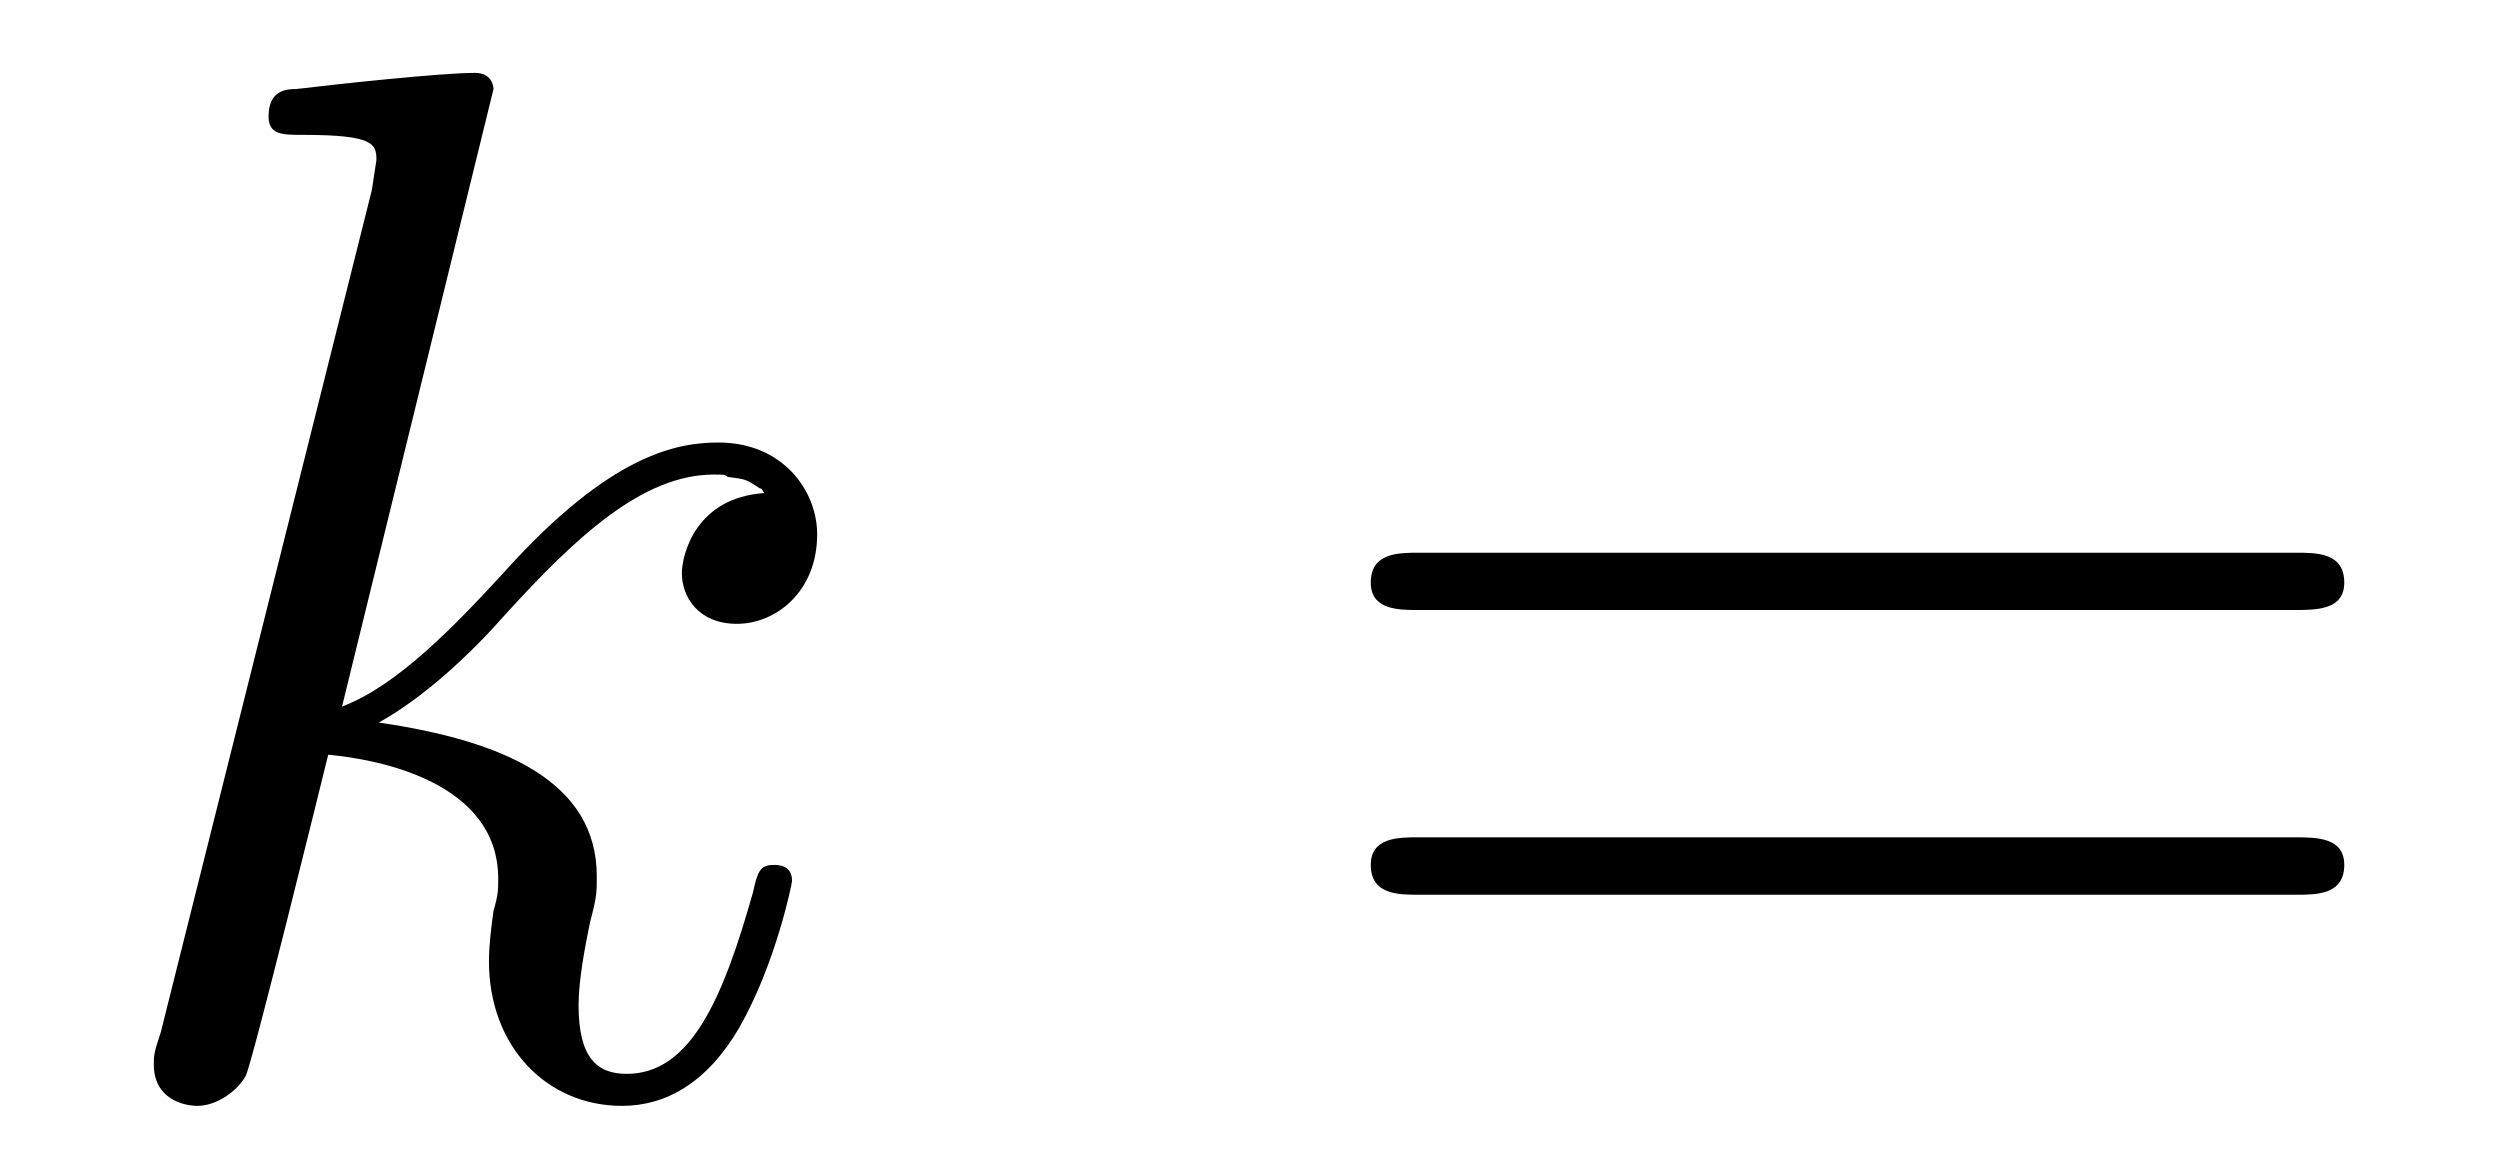
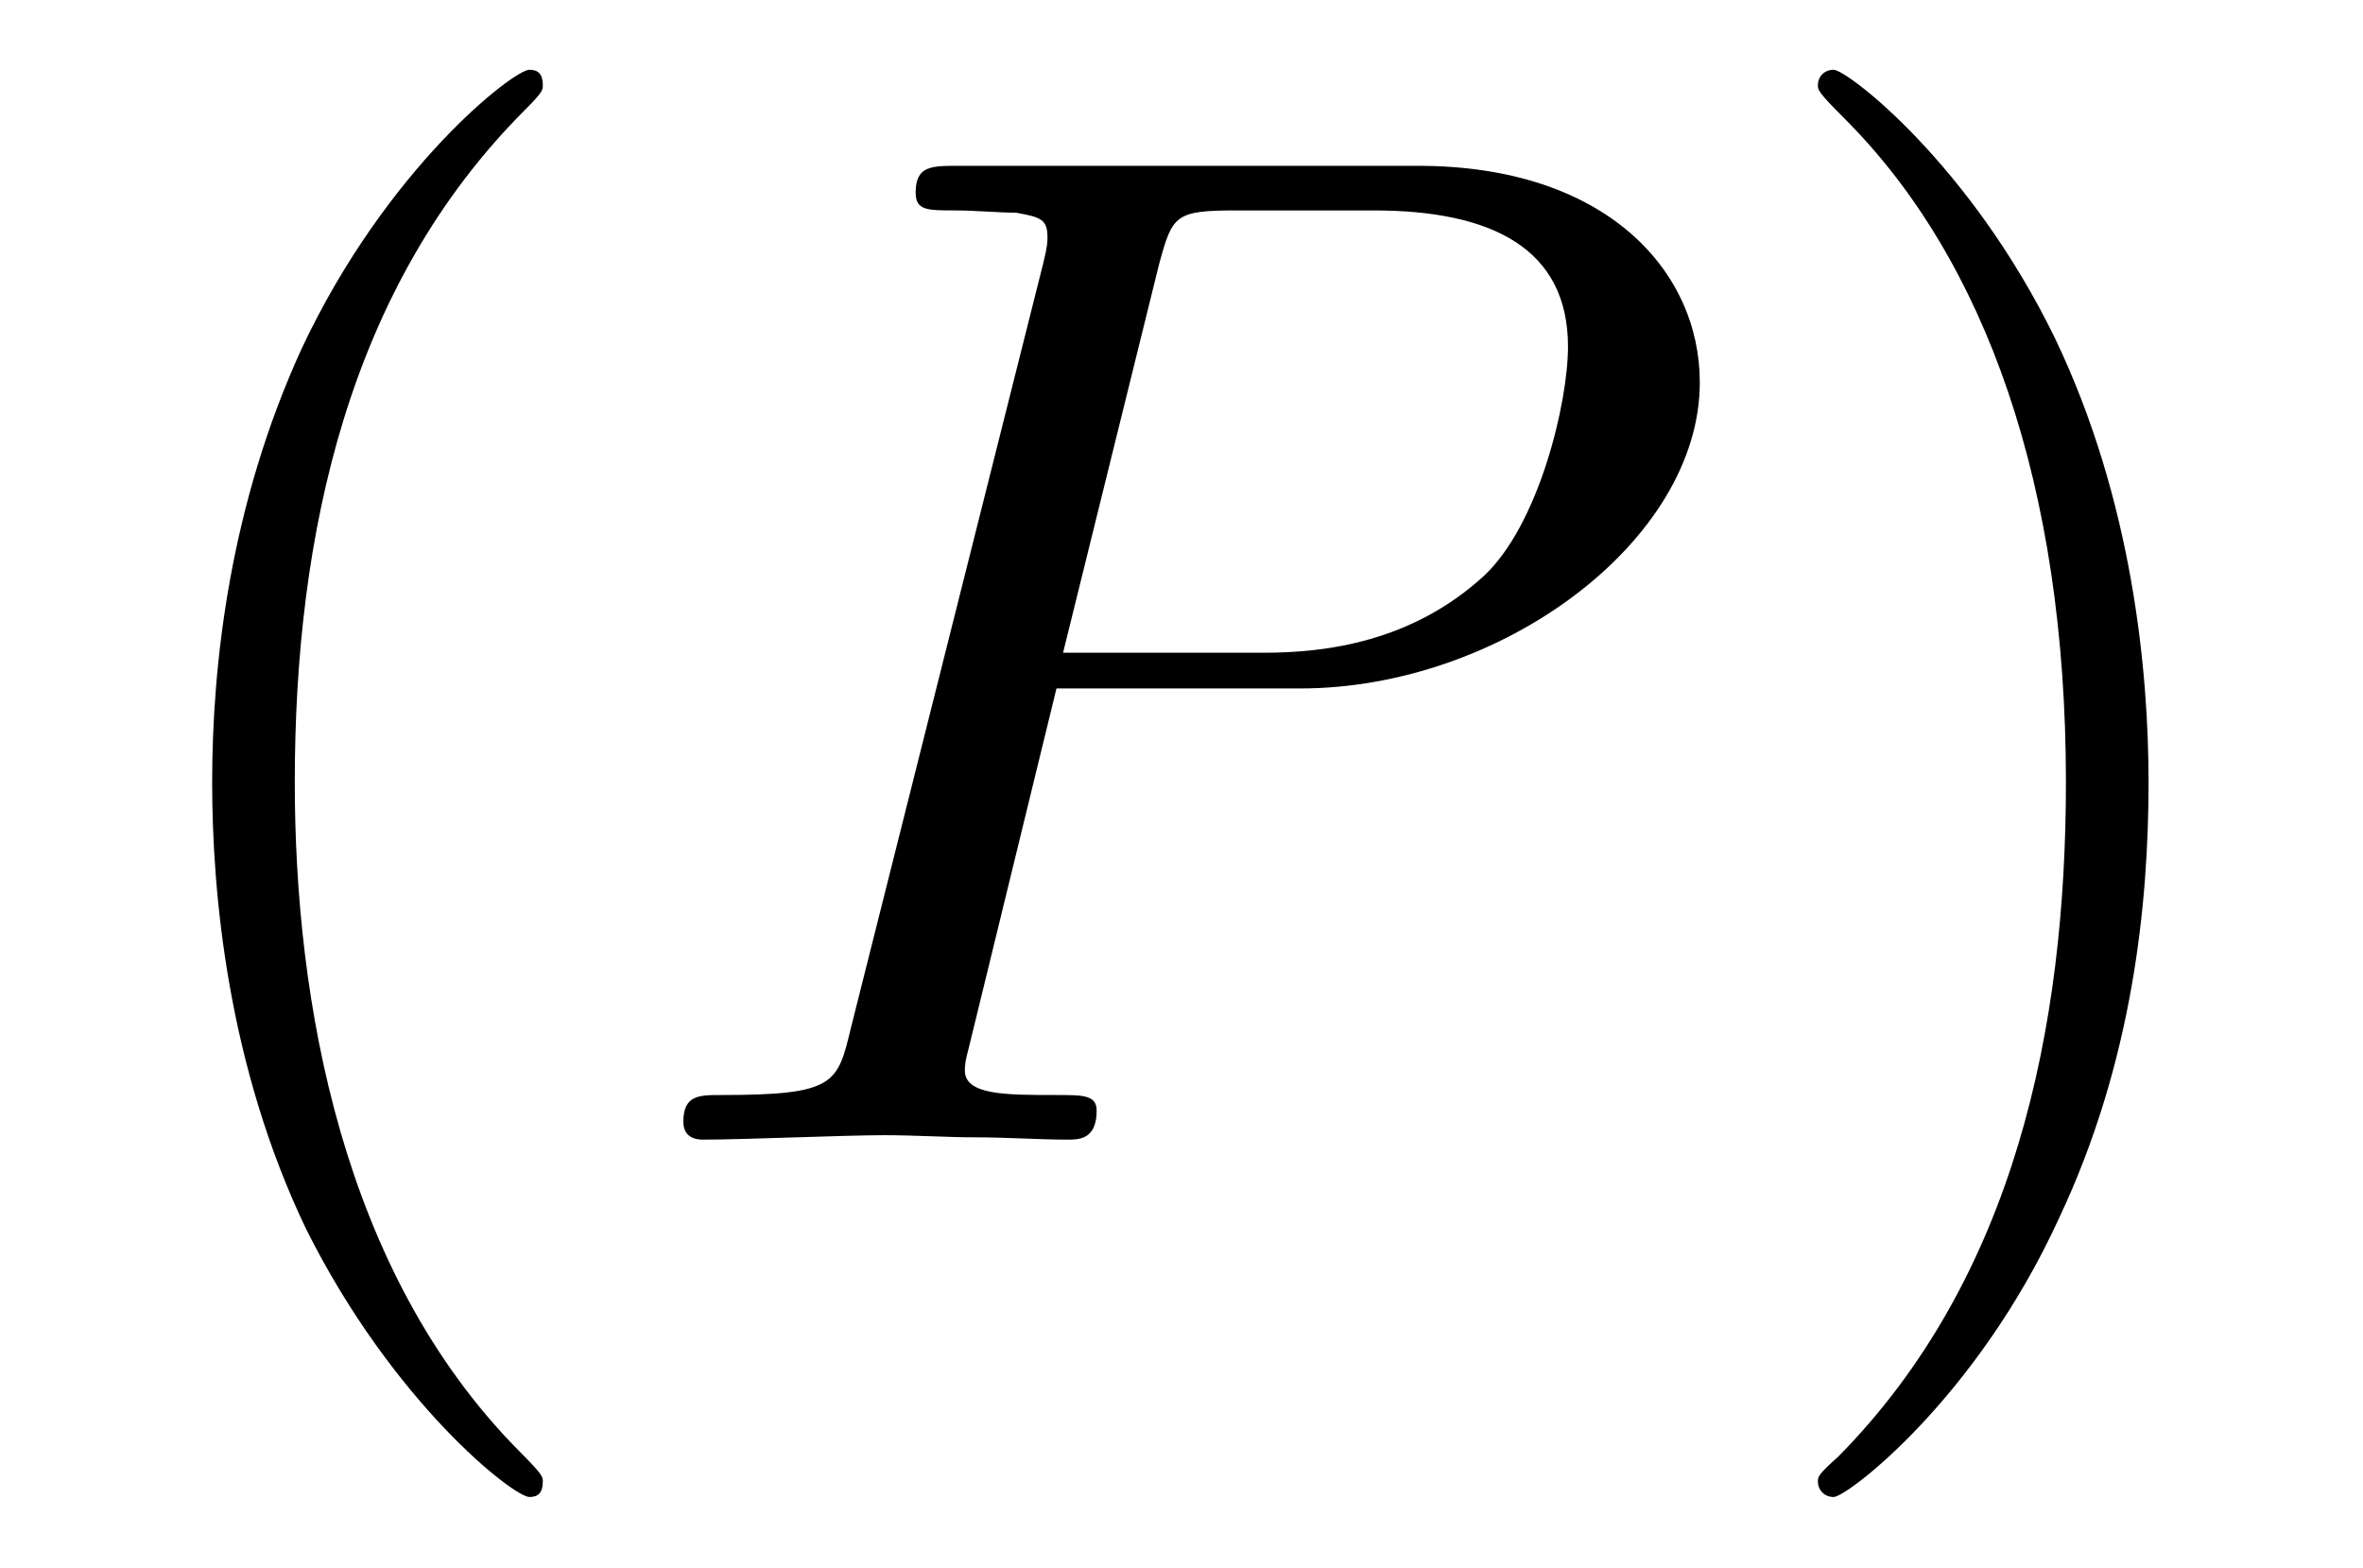
- <svg xmlns="http://www.w3.org/2000/svg" xmlns:xlink="http://www.w3.org/1999/xlink" viewBox="0 0 17.016 7.918">
+ <svg xmlns="http://www.w3.org/2000/svg" xmlns:xlink="http://www.w3.org/1999/xlink" viewBox="0 0 16.529 10.963">
  <defs>
    <g>
      <g id="glyph-0-0">
-         <path d="M 2.859 -6.812 C 2.859 -6.812 2.859 -6.922 2.734 -6.922 C 2.5 -6.922 1.781 -6.844 1.516 -6.812 C 1.438 -6.812 1.328 -6.797 1.328 -6.625 C 1.328 -6.5 1.422 -6.5 1.562 -6.5 C 2.047 -6.5 2.062 -6.438 2.062 -6.328 L 2.031 -6.125 L 0.594 -0.391 C 0.547 -0.25 0.547 -0.234 0.547 -0.172 C 0.547 0.062 0.75 0.109 0.844 0.109 C 0.969 0.109 1.109 0.016 1.172 -0.094 C 1.219 -0.188 1.672 -2.031 1.734 -2.281 C 2.078 -2.25 2.891 -2.094 2.891 -1.438 C 2.891 -1.359 2.891 -1.328 2.859 -1.219 C 2.844 -1.109 2.828 -0.984 2.828 -0.875 C 2.828 -0.297 3.219 0.109 3.734 0.109 C 4.031 0.109 4.312 -0.047 4.531 -0.422 C 4.781 -0.859 4.891 -1.406 4.891 -1.422 C 4.891 -1.531 4.797 -1.531 4.766 -1.531 C 4.672 -1.531 4.656 -1.484 4.625 -1.344 C 4.422 -0.625 4.203 -0.109 3.766 -0.109 C 3.562 -0.109 3.438 -0.219 3.438 -0.578 C 3.438 -0.75 3.484 -0.984 3.516 -1.141 C 3.562 -1.312 3.562 -1.344 3.562 -1.453 C 3.562 -2.094 2.938 -2.375 2.078 -2.5 C 2.391 -2.672 2.719 -2.984 2.938 -3.234 C 3.422 -3.766 3.875 -4.188 4.359 -4.188 C 4.422 -4.188 4.438 -4.188 4.453 -4.172 C 4.578 -4.156 4.578 -4.156 4.672 -4.094 C 4.688 -4.094 4.688 -4.078 4.703 -4.062 C 4.234 -4.031 4.141 -3.641 4.141 -3.516 C 4.141 -3.359 4.25 -3.172 4.516 -3.172 C 4.781 -3.172 5.062 -3.391 5.062 -3.781 C 5.062 -4.078 4.828 -4.406 4.391 -4.406 C 4.109 -4.406 3.656 -4.328 2.938 -3.531 C 2.594 -3.156 2.203 -2.75 1.828 -2.609 Z M 2.859 -6.812 " />
+         <path d="M 3.297 2.391 C 3.297 2.359 3.297 2.344 3.125 2.172 C 1.891 0.922 1.562 -0.969 1.562 -2.5 C 1.562 -4.234 1.938 -5.969 3.172 -7.203 C 3.297 -7.328 3.297 -7.344 3.297 -7.375 C 3.297 -7.453 3.266 -7.484 3.203 -7.484 C 3.094 -7.484 2.203 -6.797 1.609 -5.531 C 1.109 -4.438 0.984 -3.328 0.984 -2.5 C 0.984 -1.719 1.094 -0.516 1.641 0.625 C 2.25 1.844 3.094 2.5 3.203 2.5 C 3.266 2.5 3.297 2.469 3.297 2.391 Z M 3.297 2.391 " />
+       </g>
+       <g id="glyph-0-1">
+         <path d="M 2.875 -2.5 C 2.875 -3.266 2.766 -4.469 2.219 -5.609 C 1.625 -6.828 0.766 -7.484 0.672 -7.484 C 0.609 -7.484 0.562 -7.438 0.562 -7.375 C 0.562 -7.344 0.562 -7.328 0.75 -7.141 C 1.734 -6.156 2.297 -4.578 2.297 -2.5 C 2.297 -0.781 1.938 0.969 0.703 2.219 C 0.562 2.344 0.562 2.359 0.562 2.391 C 0.562 2.453 0.609 2.5 0.672 2.5 C 0.766 2.5 1.672 1.812 2.25 0.547 C 2.766 -0.547 2.875 -1.656 2.875 -2.5 Z M 2.875 -2.5 " />
      </g>
      <g id="glyph-1-0">
-         <path d="M 6.844 -3.266 C 7 -3.266 7.188 -3.266 7.188 -3.453 C 7.188 -3.656 7 -3.656 6.859 -3.656 L 0.891 -3.656 C 0.75 -3.656 0.562 -3.656 0.562 -3.453 C 0.562 -3.266 0.75 -3.266 0.891 -3.266 Z M 6.859 -1.328 C 7 -1.328 7.188 -1.328 7.188 -1.531 C 7.188 -1.719 7 -1.719 6.844 -1.719 L 0.891 -1.719 C 0.75 -1.719 0.562 -1.719 0.562 -1.531 C 0.562 -1.328 0.75 -1.328 0.891 -1.328 Z M 6.859 -1.328 " />
+         <path d="M 3.016 -3.156 L 4.719 -3.156 C 6.125 -3.156 7.516 -4.188 7.516 -5.297 C 7.516 -6.078 6.859 -6.812 5.547 -6.812 L 2.328 -6.812 C 2.141 -6.812 2.031 -6.812 2.031 -6.625 C 2.031 -6.5 2.109 -6.5 2.312 -6.5 C 2.438 -6.5 2.625 -6.484 2.734 -6.484 C 2.906 -6.453 2.953 -6.438 2.953 -6.312 C 2.953 -6.281 2.953 -6.25 2.922 -6.125 L 1.578 -0.781 C 1.484 -0.391 1.469 -0.312 0.672 -0.312 C 0.516 -0.312 0.406 -0.312 0.406 -0.125 C 0.406 0 0.516 0 0.547 0 C 0.828 0 1.531 -0.031 1.812 -0.031 C 2.031 -0.031 2.25 -0.016 2.453 -0.016 C 2.672 -0.016 2.891 0 3.094 0 C 3.172 0 3.297 0 3.297 -0.203 C 3.297 -0.312 3.203 -0.312 3.016 -0.312 C 2.656 -0.312 2.375 -0.312 2.375 -0.484 C 2.375 -0.547 2.391 -0.594 2.406 -0.656 Z M 3.734 -6.125 C 3.828 -6.469 3.844 -6.5 4.281 -6.5 L 5.234 -6.5 C 6.062 -6.5 6.594 -6.234 6.594 -5.547 C 6.594 -5.156 6.391 -4.297 6 -3.938 C 5.5 -3.484 4.906 -3.406 4.469 -3.406 L 3.062 -3.406 Z M 3.734 -6.125 " />
      </g>
    </g>
    <clipPath id="clip-0">
-       <path clip-rule="nonzero" d="M 1 0 L 6 0 L 6 7.918 L 1 7.918 Z M 1 0 " />
+       <path clip-rule="nonzero" d="M 1 0 L 4 0 L 4 10.965 L 1 10.965 Z M 1 0 " />
+     </clipPath>
+     <clipPath id="clip-1">
+       <path clip-rule="nonzero" d="M 12 0 L 16 0 L 16 10.965 L 12 10.965 Z M 12 0 " />
    </clipPath>
  </defs>
  <g clip-path="url(#clip-0)">
    <g fill="rgb(0%, 0%, 0%)" fill-opacity="1">
-       <use xlink:href="#glyph-0-0" x="0.5" y="7.418" />
+       <use xlink:href="#glyph-0-0" x="0.5" y="7.972" />
    </g>
  </g>
  <g fill="rgb(0%, 0%, 0%)" fill-opacity="1">
-     <use xlink:href="#glyph-1-0" x="8.768" y="7.418" />
+     <use xlink:href="#glyph-1-0" x="4.374" y="7.972" />
+   </g>
+   <g clip-path="url(#clip-1)">
+     <g fill="rgb(0%, 0%, 0%)" fill-opacity="1">
+       <use xlink:href="#glyph-0-1" x="12.154" y="7.972" />
+     </g>
  </g>
</svg>
